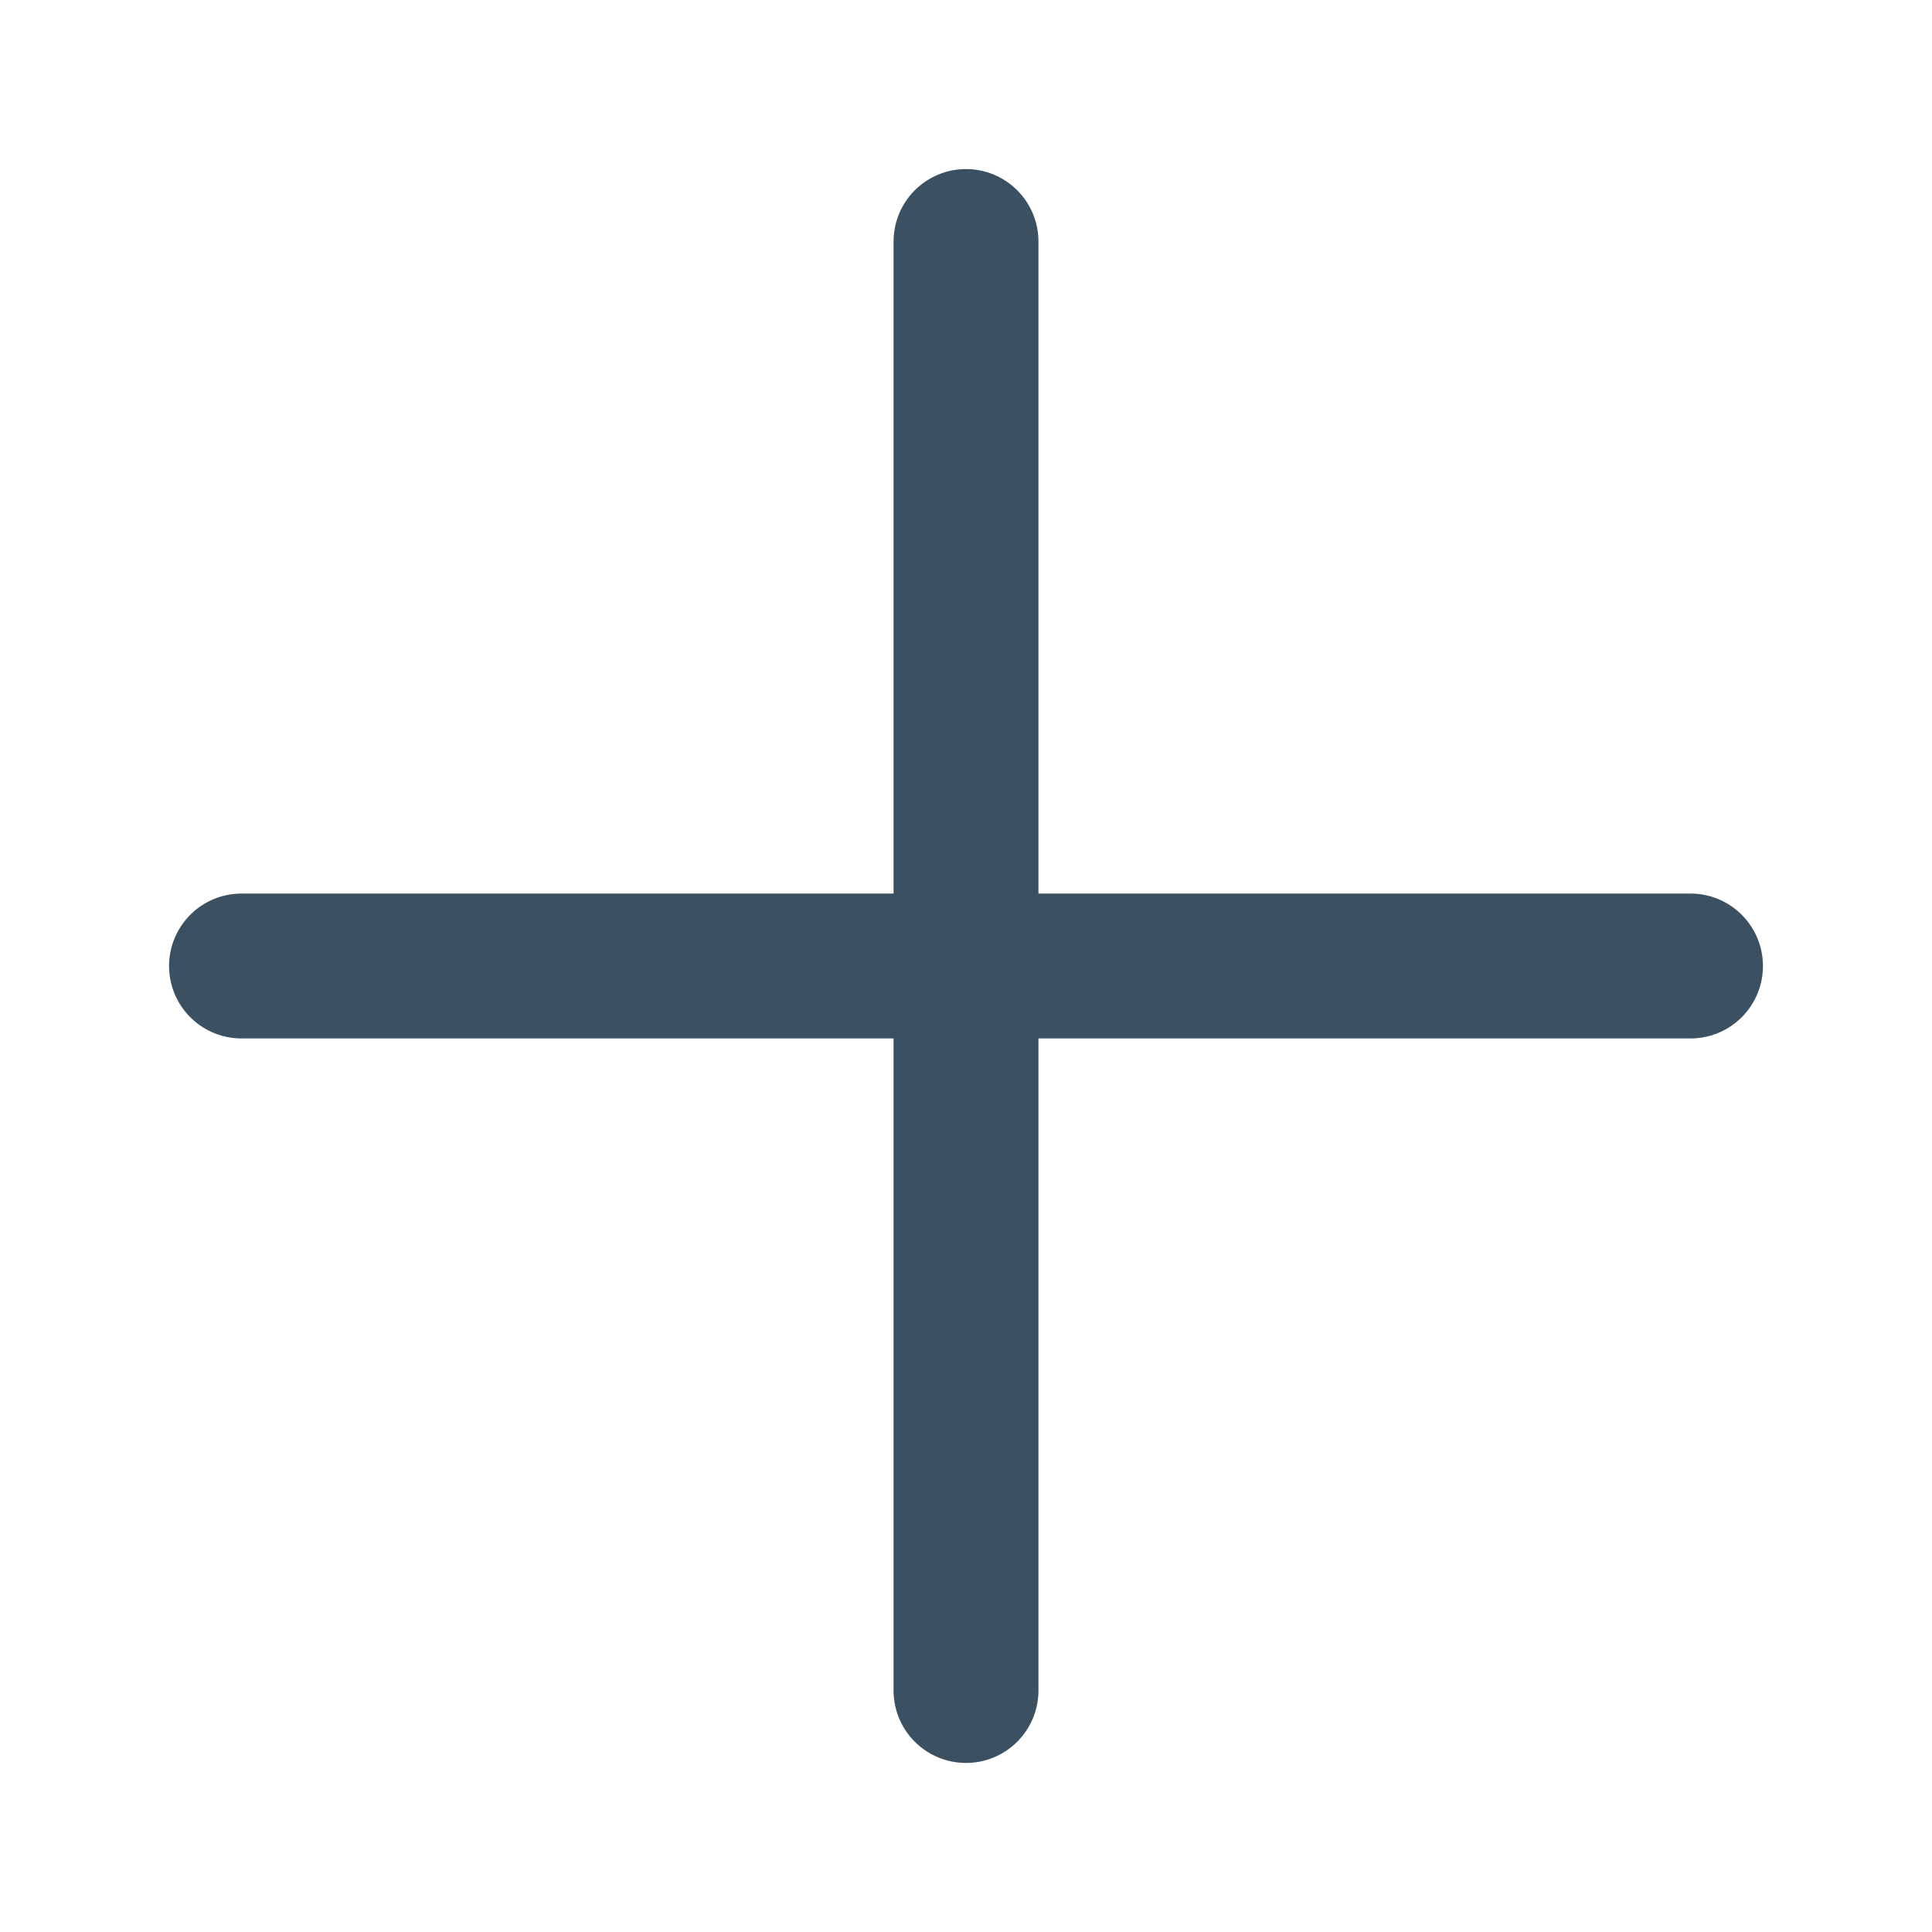
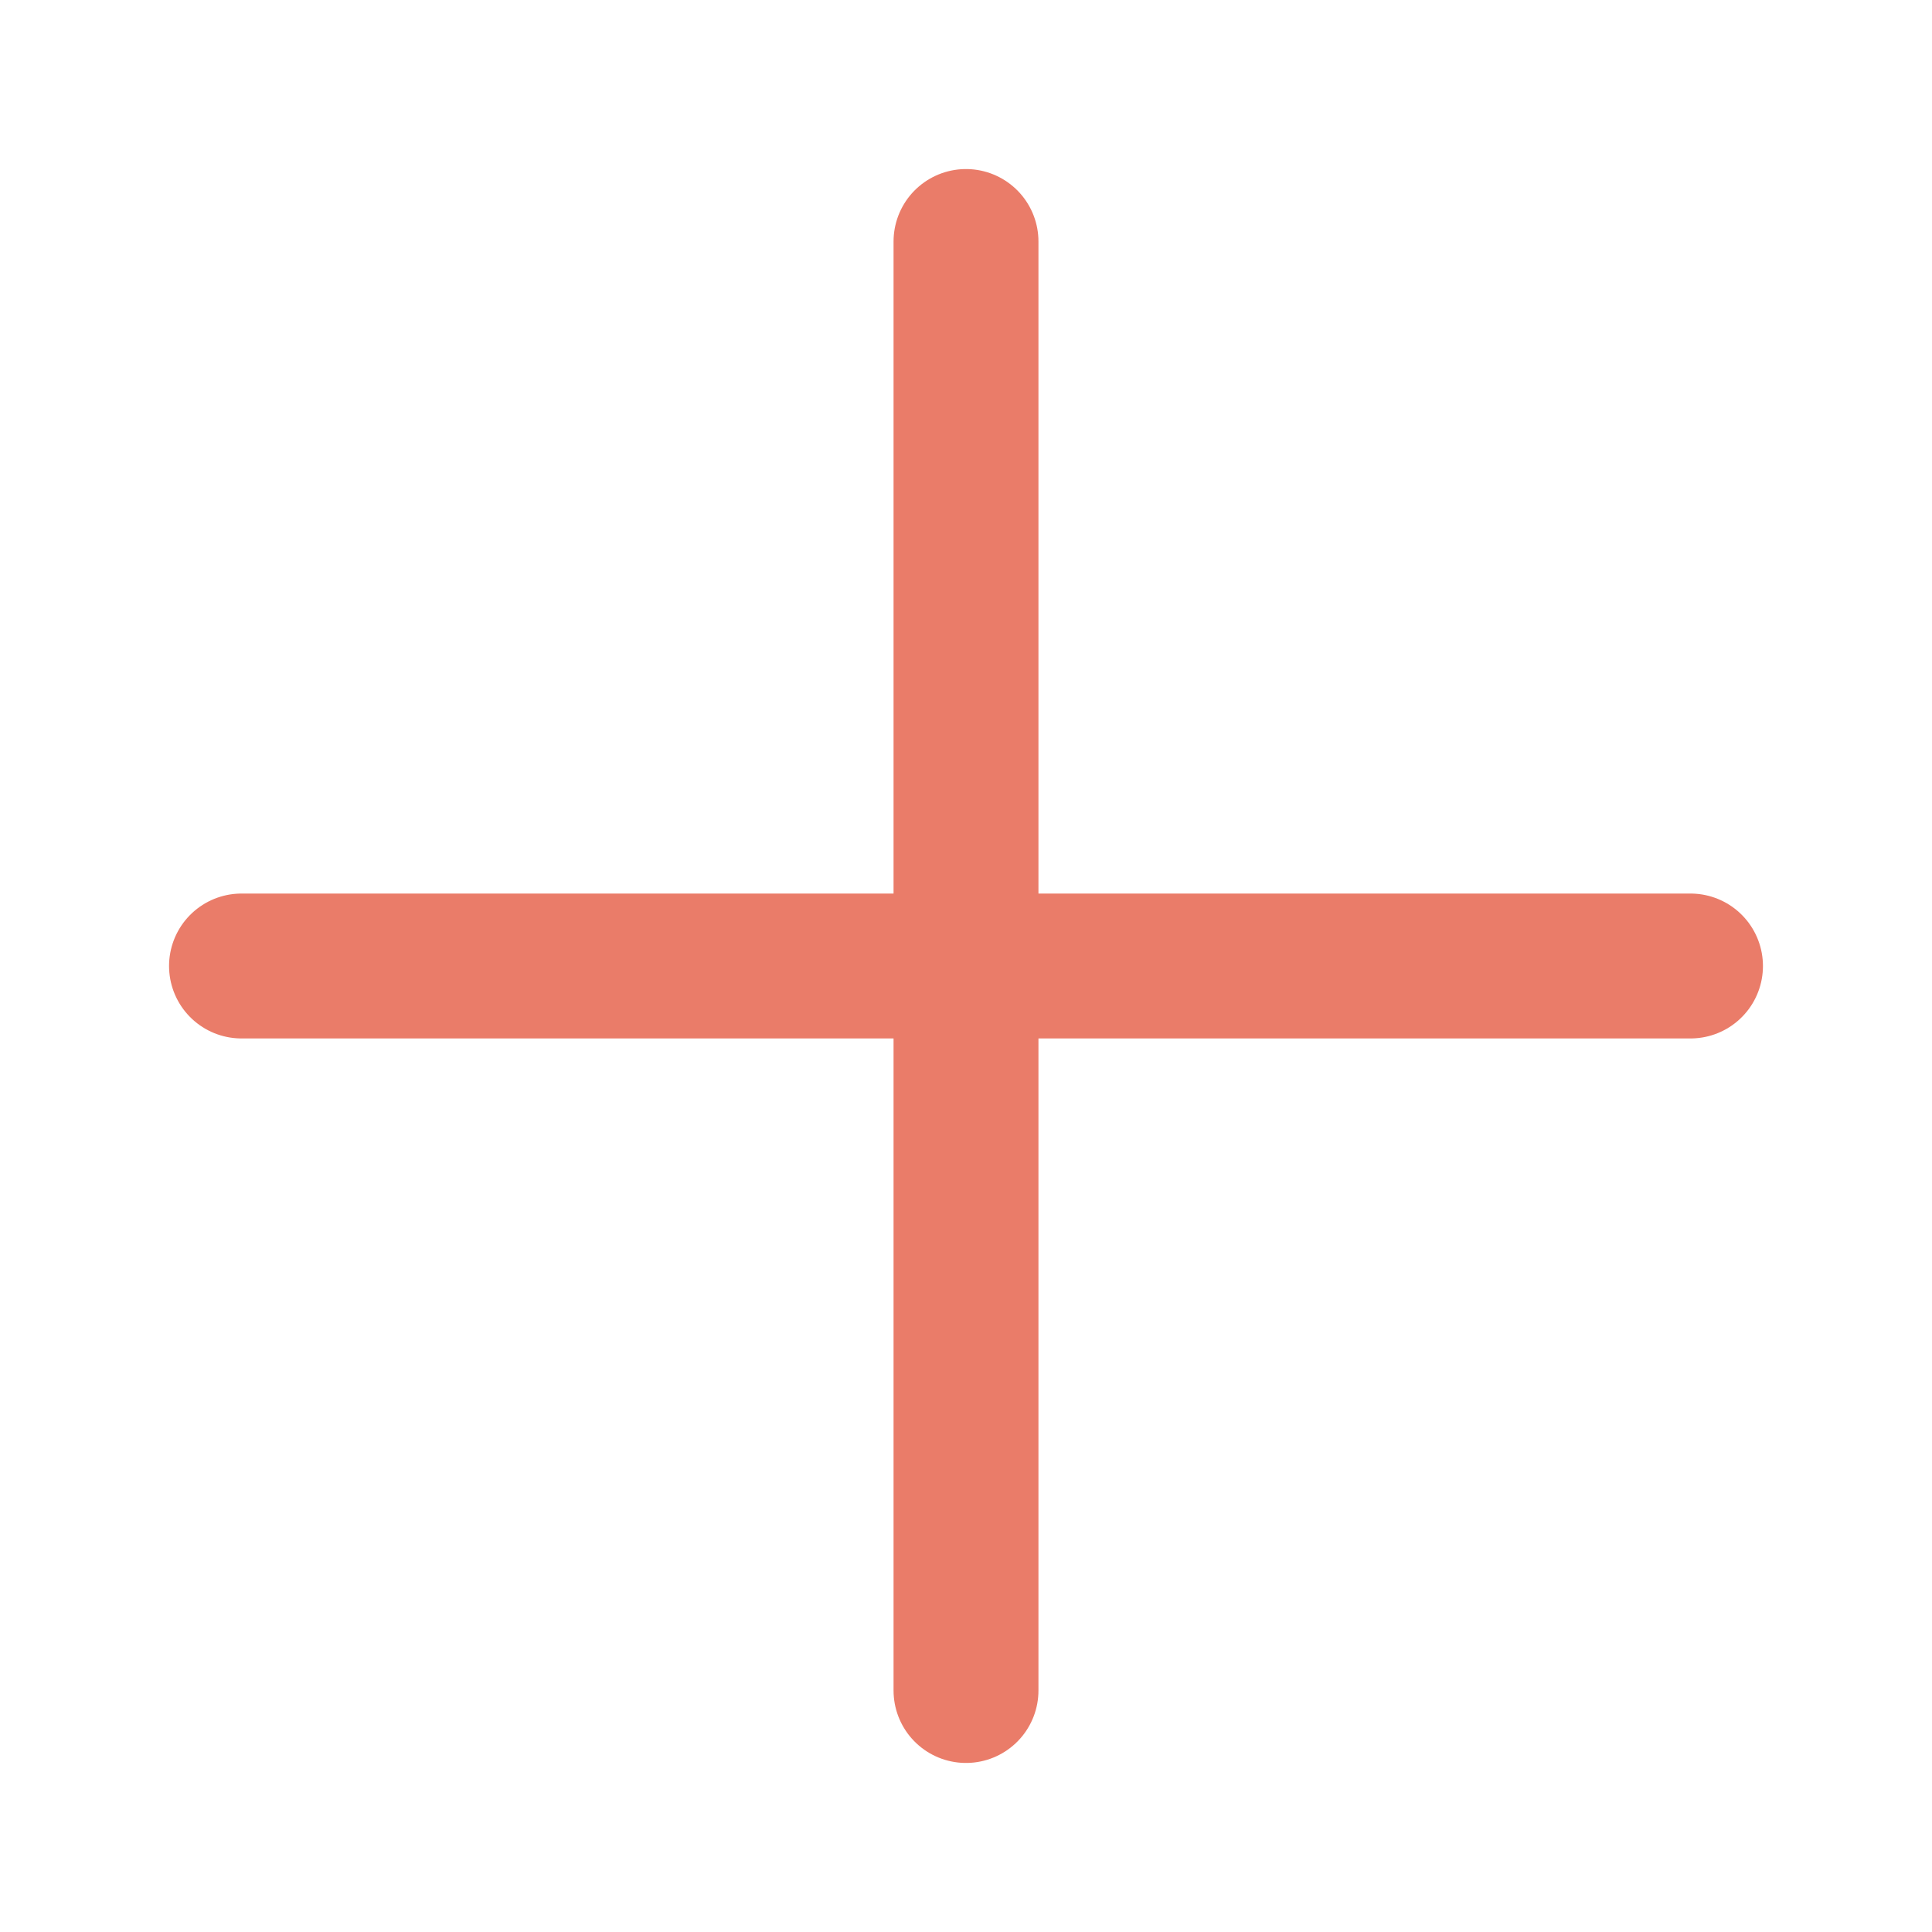
- <svg xmlns="http://www.w3.org/2000/svg" width="24" height="24" viewBox="0 0 24 24" fill="none">
-   <path d="M12 3V12M12 21V12M12 12H21M12 12H3" stroke="#3B5162" stroke-width="1.8" stroke-linecap="round" stroke-linejoin="round" />
+ <svg xmlns="http://www.w3.org/2000/svg" width="16" height="16" viewBox="0 0 24 24" fill="none">
+   <path d="M12 3V12M12 21V12M12 12H21M12 12H3" stroke="#EA7C69" stroke-width="1.8" stroke-linecap="round" stroke-linejoin="round" />
</svg>
